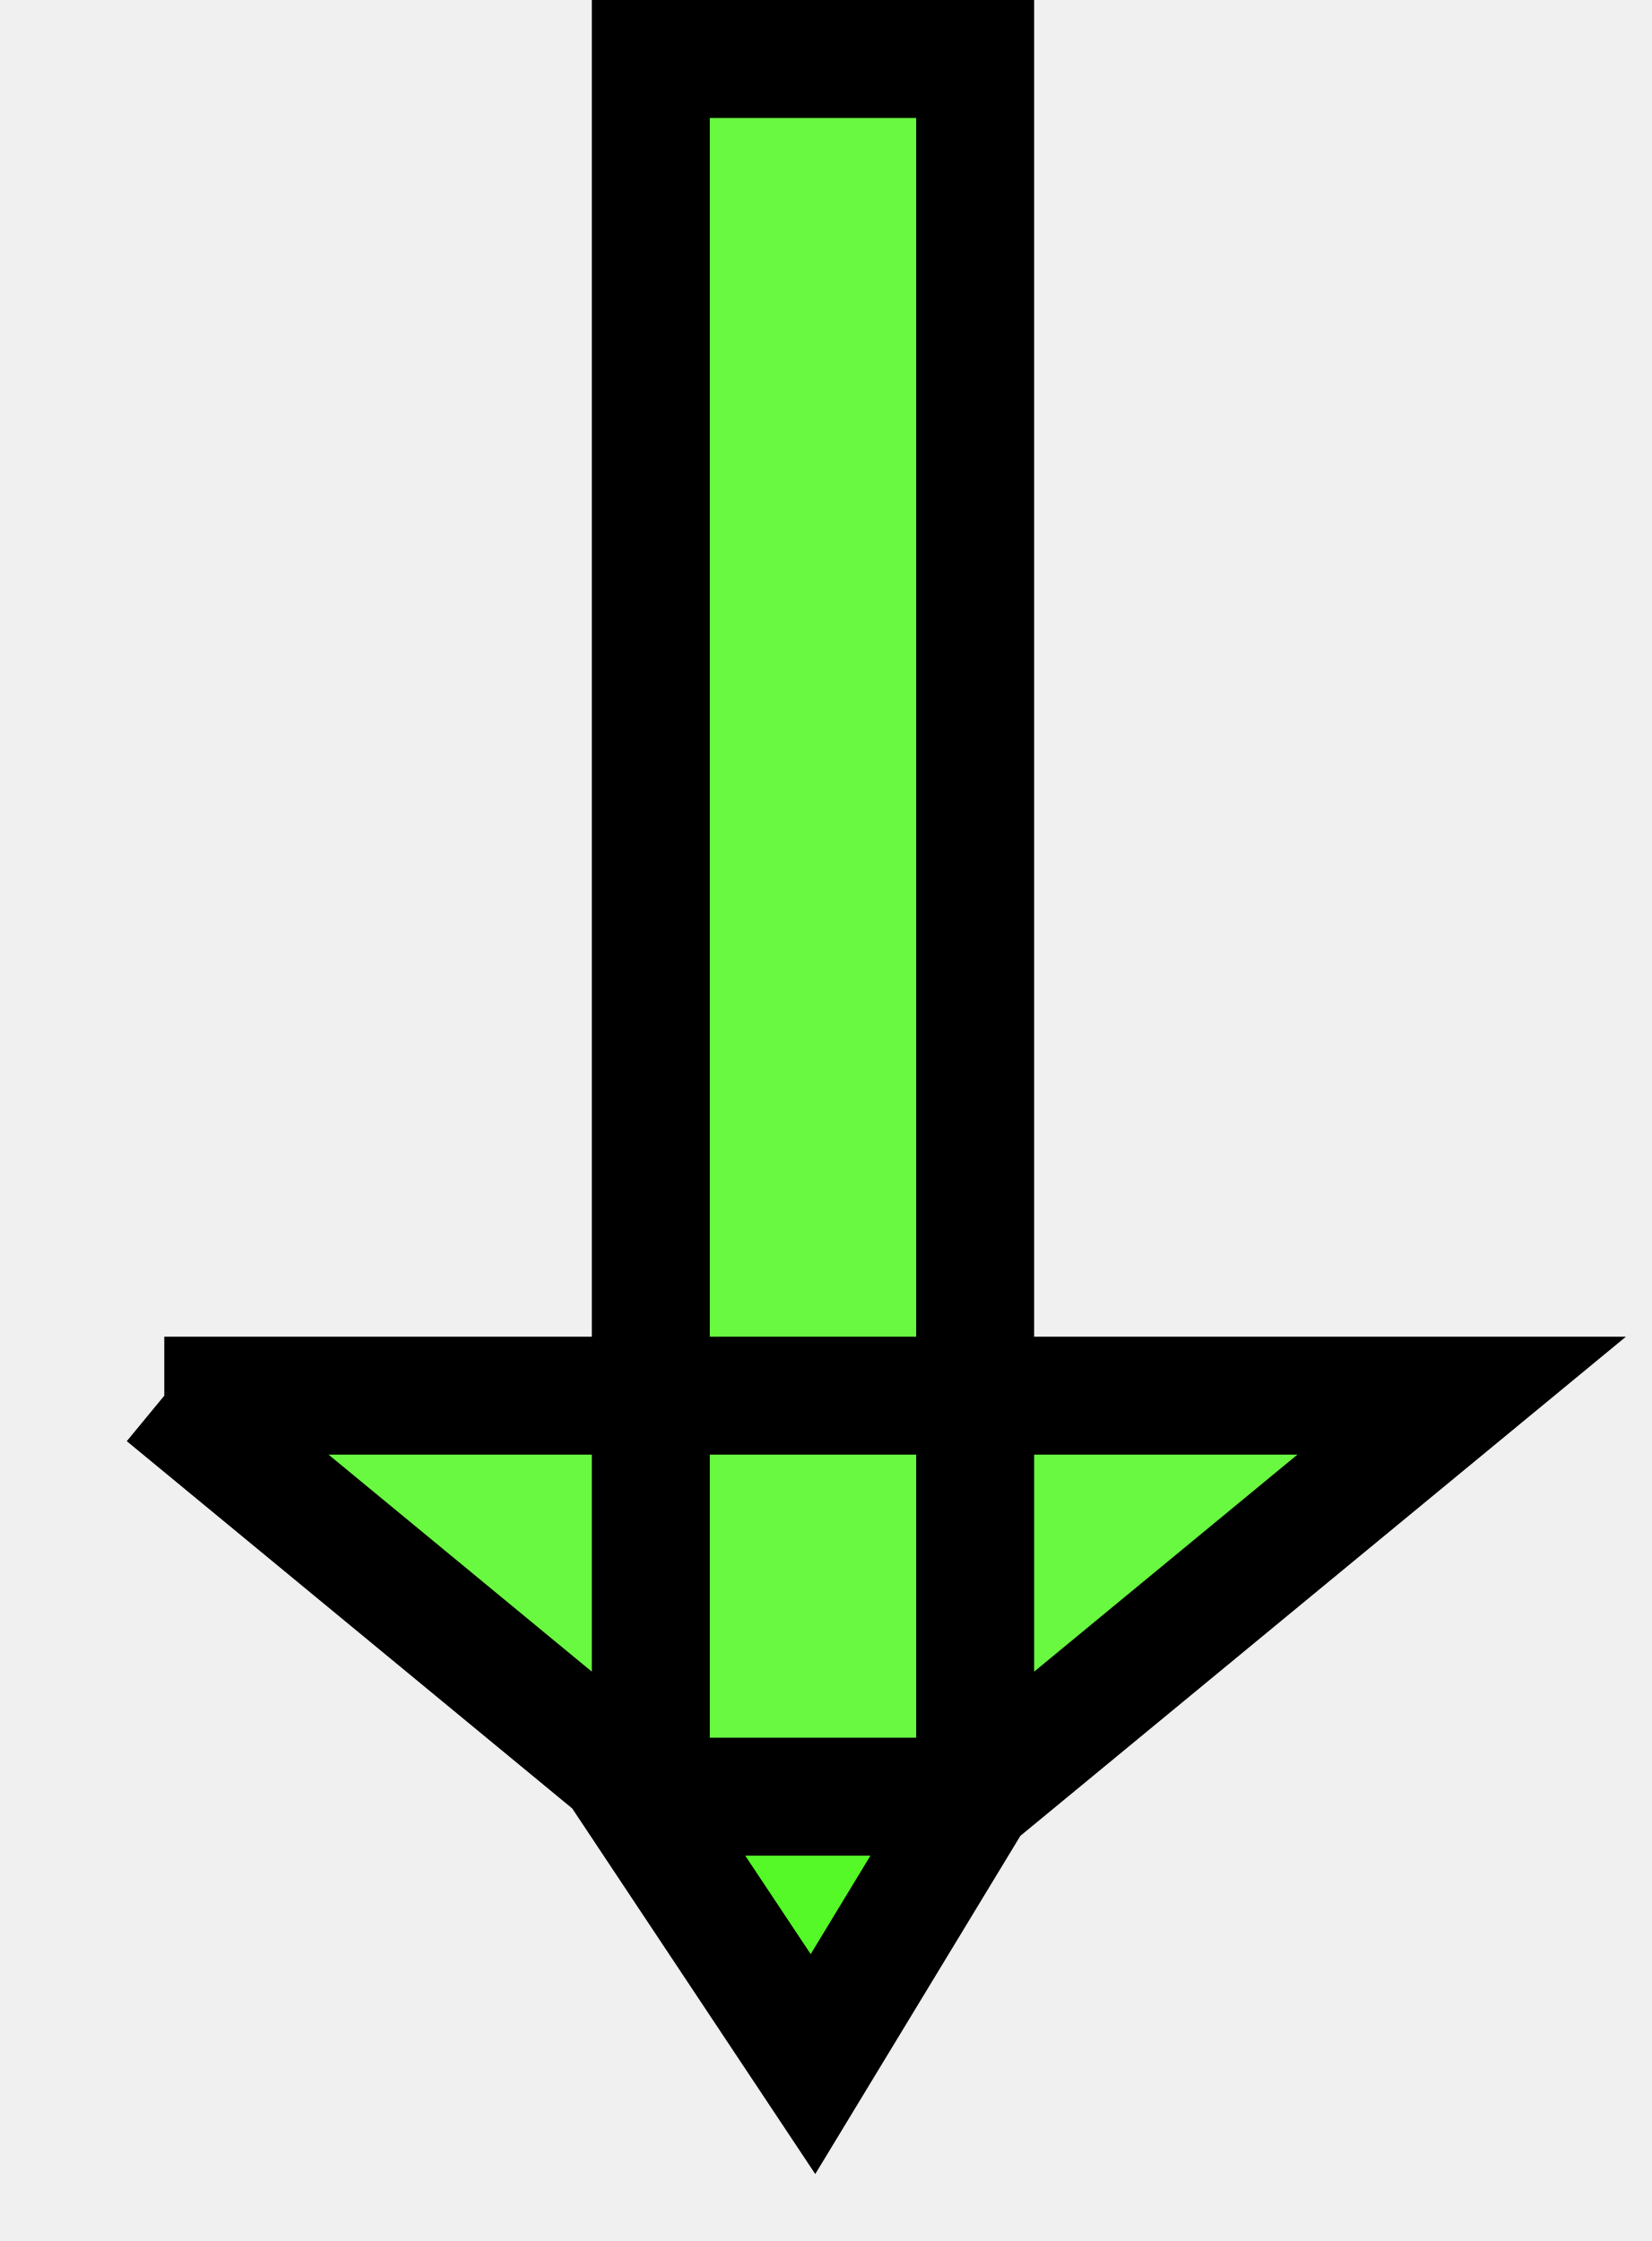
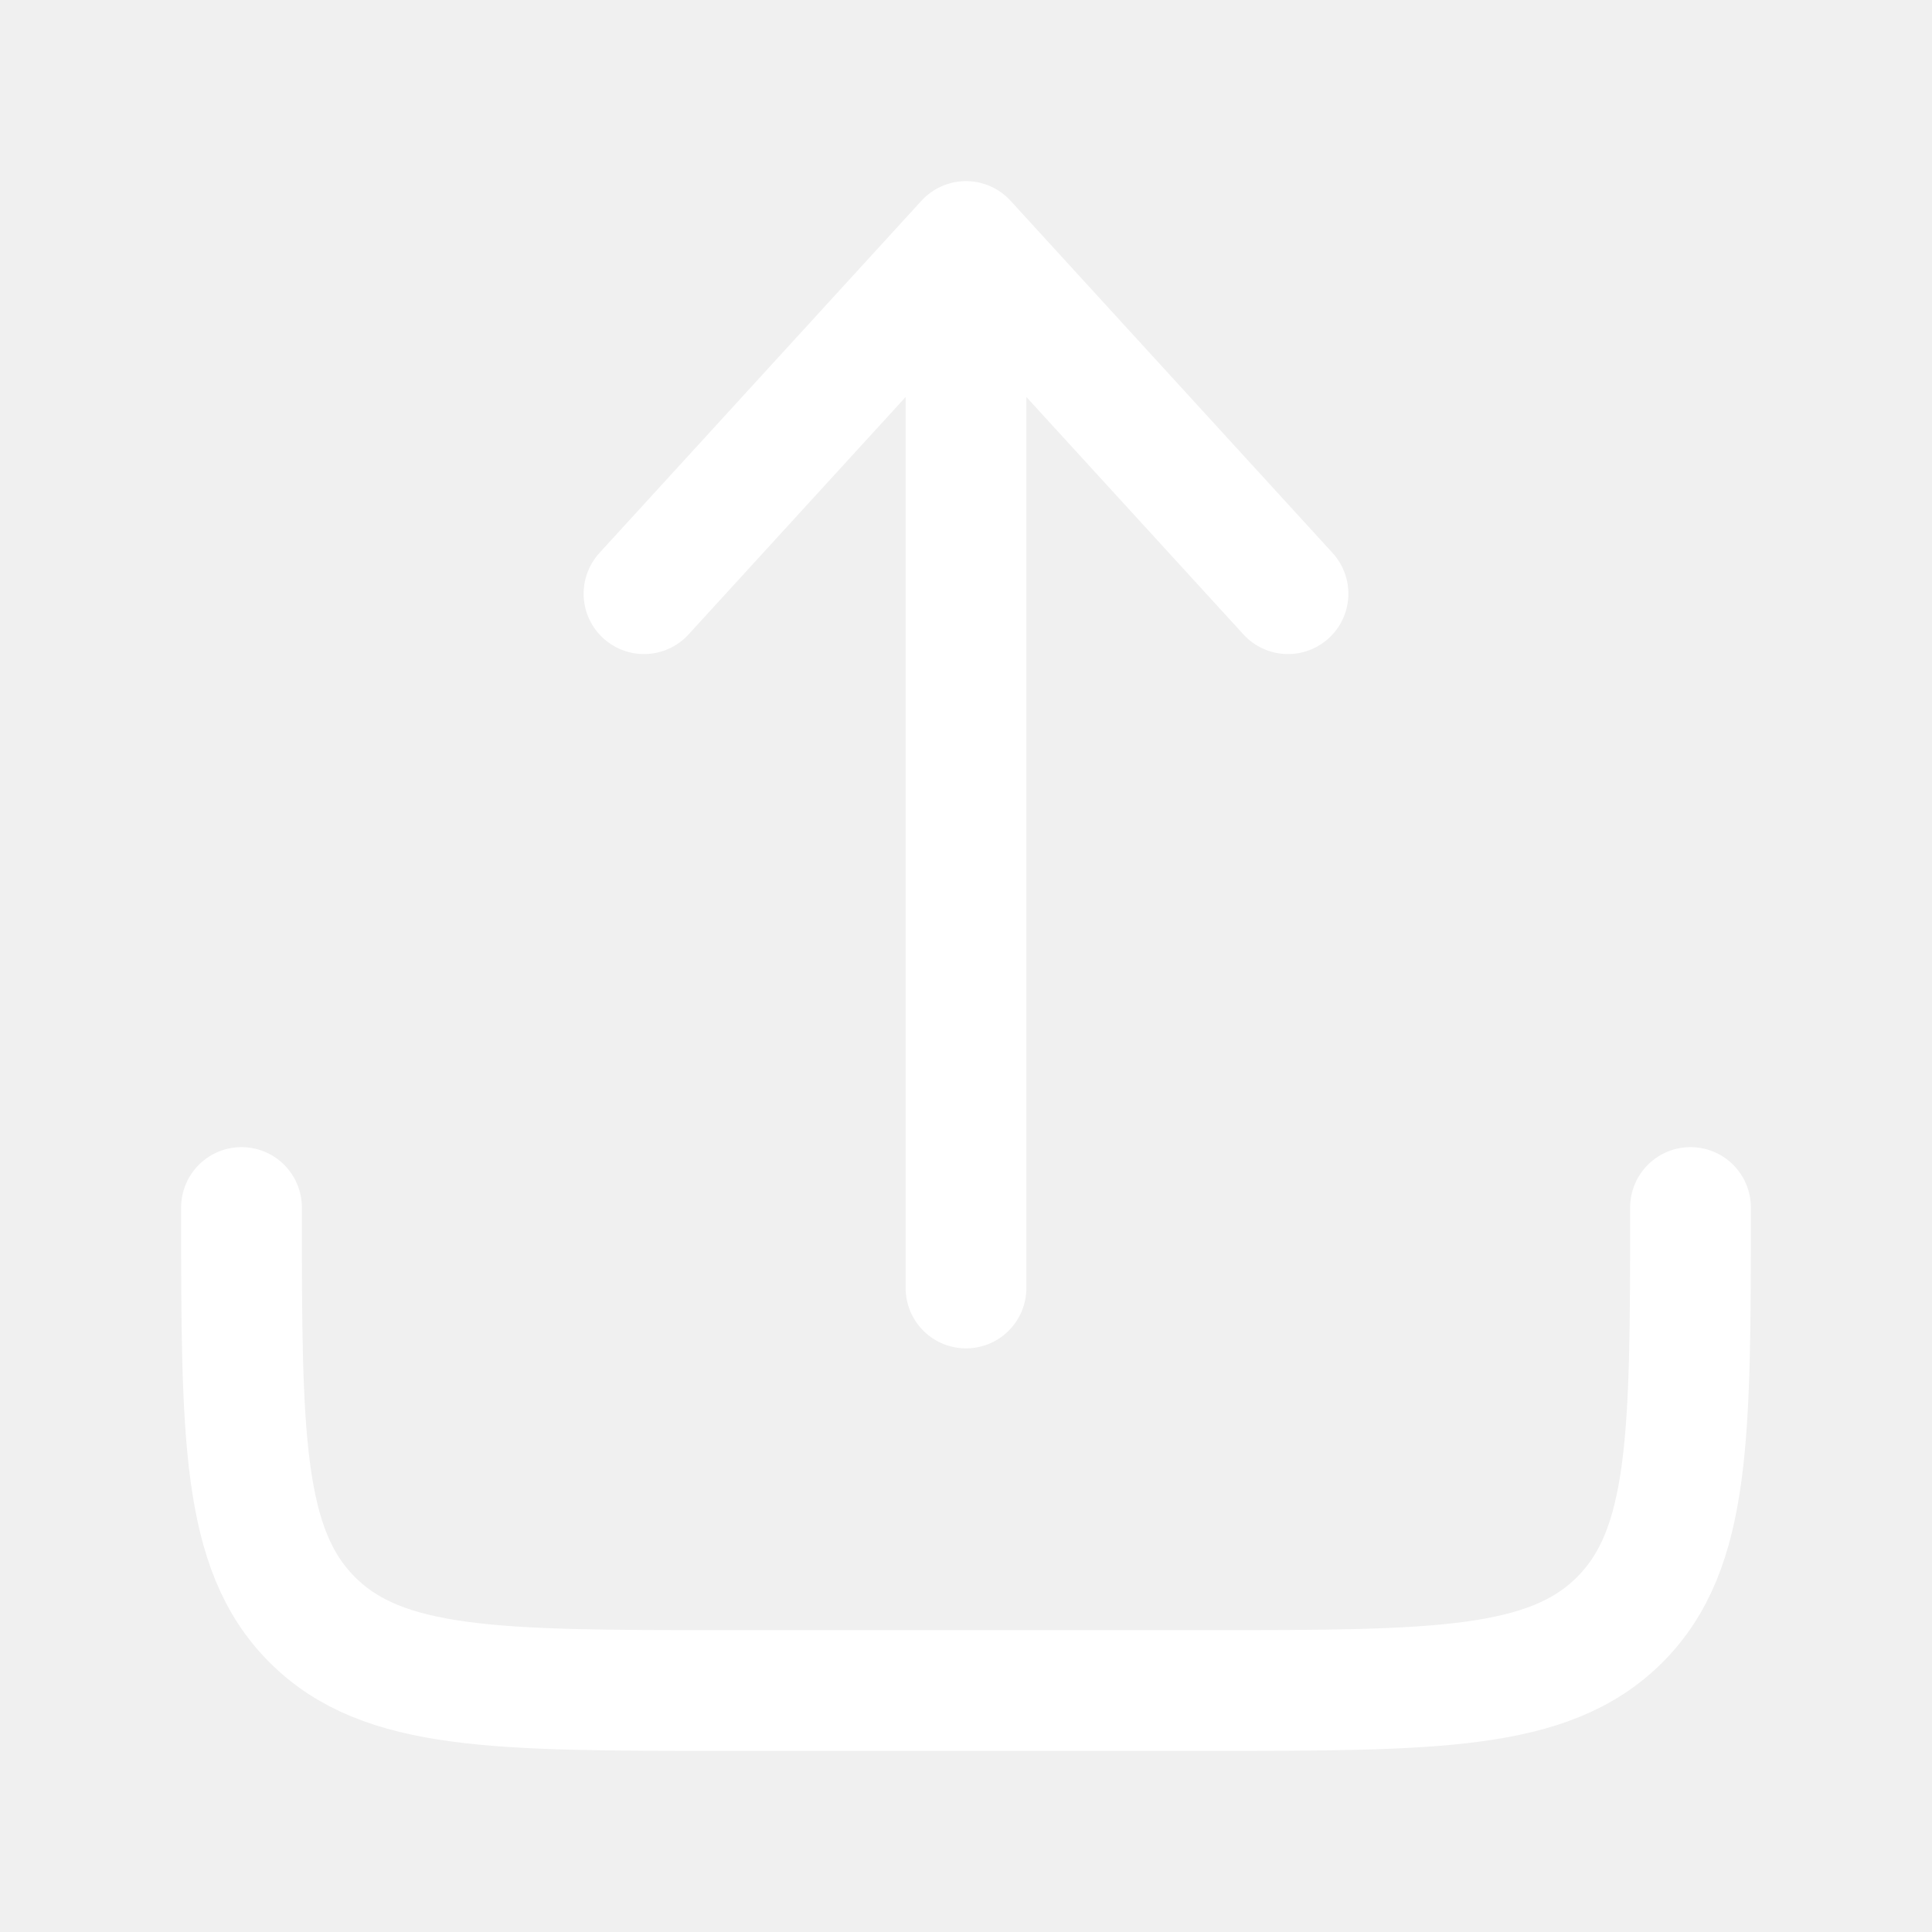
- <svg xmlns="http://www.w3.org/2000/svg" width="14" height="19" viewBox="0 0 14 19" fill="none">
-   <path d="M8.268 15.233H5.518L5.227 14.994L6.893 17.5L8.268 15.233Z" fill="#54F927" />
-   <path d="M5.518 15.233H8.268V11.833H5.518V15.233Z" fill="#69F941" />
-   <path d="M1.393 11.833L5.227 14.994L5.518 15.233V11.833H1.393Z" fill="#69F941" />
-   <path d="M8.268 0.5H5.518V11.833H8.268V0.5Z" fill="#69F941" />
-   <path d="M8.268 15.233L12.393 11.833H8.268V15.233Z" fill="#69F941" />
-   <path d="M5.518 15.233H8.268M5.518 15.233L1.393 11.833M5.518 15.233V11.833M5.518 15.233L5.227 14.994M8.268 15.233L12.393 11.833H8.268M8.268 15.233L6.893 17.5L5.227 14.994M8.268 15.233V11.833M1.393 11.833H5.518M1.393 11.833L5.227 14.994M5.518 11.833V0.5H8.268V11.833M5.518 11.833H8.268" stroke="black" />
+ <svg xmlns="http://www.w3.org/2000/svg" width="800px" height="800px" viewBox="0 0 24 24" fill="none">
+   <g id="SVGRepo_bgCarrier" stroke-width="0" />
+   <g id="SVGRepo_tracerCarrier" stroke-linecap="round" stroke-linejoin="round" />
+   <g id="SVGRepo_iconCarrier">
+     <path d="M3 15C3 17.828 3 19.243 3.879 20.121C4.757 21 6.172 21 9 21H15C17.828 21 19.243 21 20.121 20.121C21 19.243 21 17.828 21 15" stroke="#ffffff" stroke-width="1.5" stroke-linecap="round" stroke-linejoin="round" />
+     <path d="M12 16V3M12 3L16 7.375M12 3L8 7.375" stroke="#ffffff" stroke-width="1.5" stroke-linecap="round" stroke-linejoin="round" />
+   </g>
</svg>
